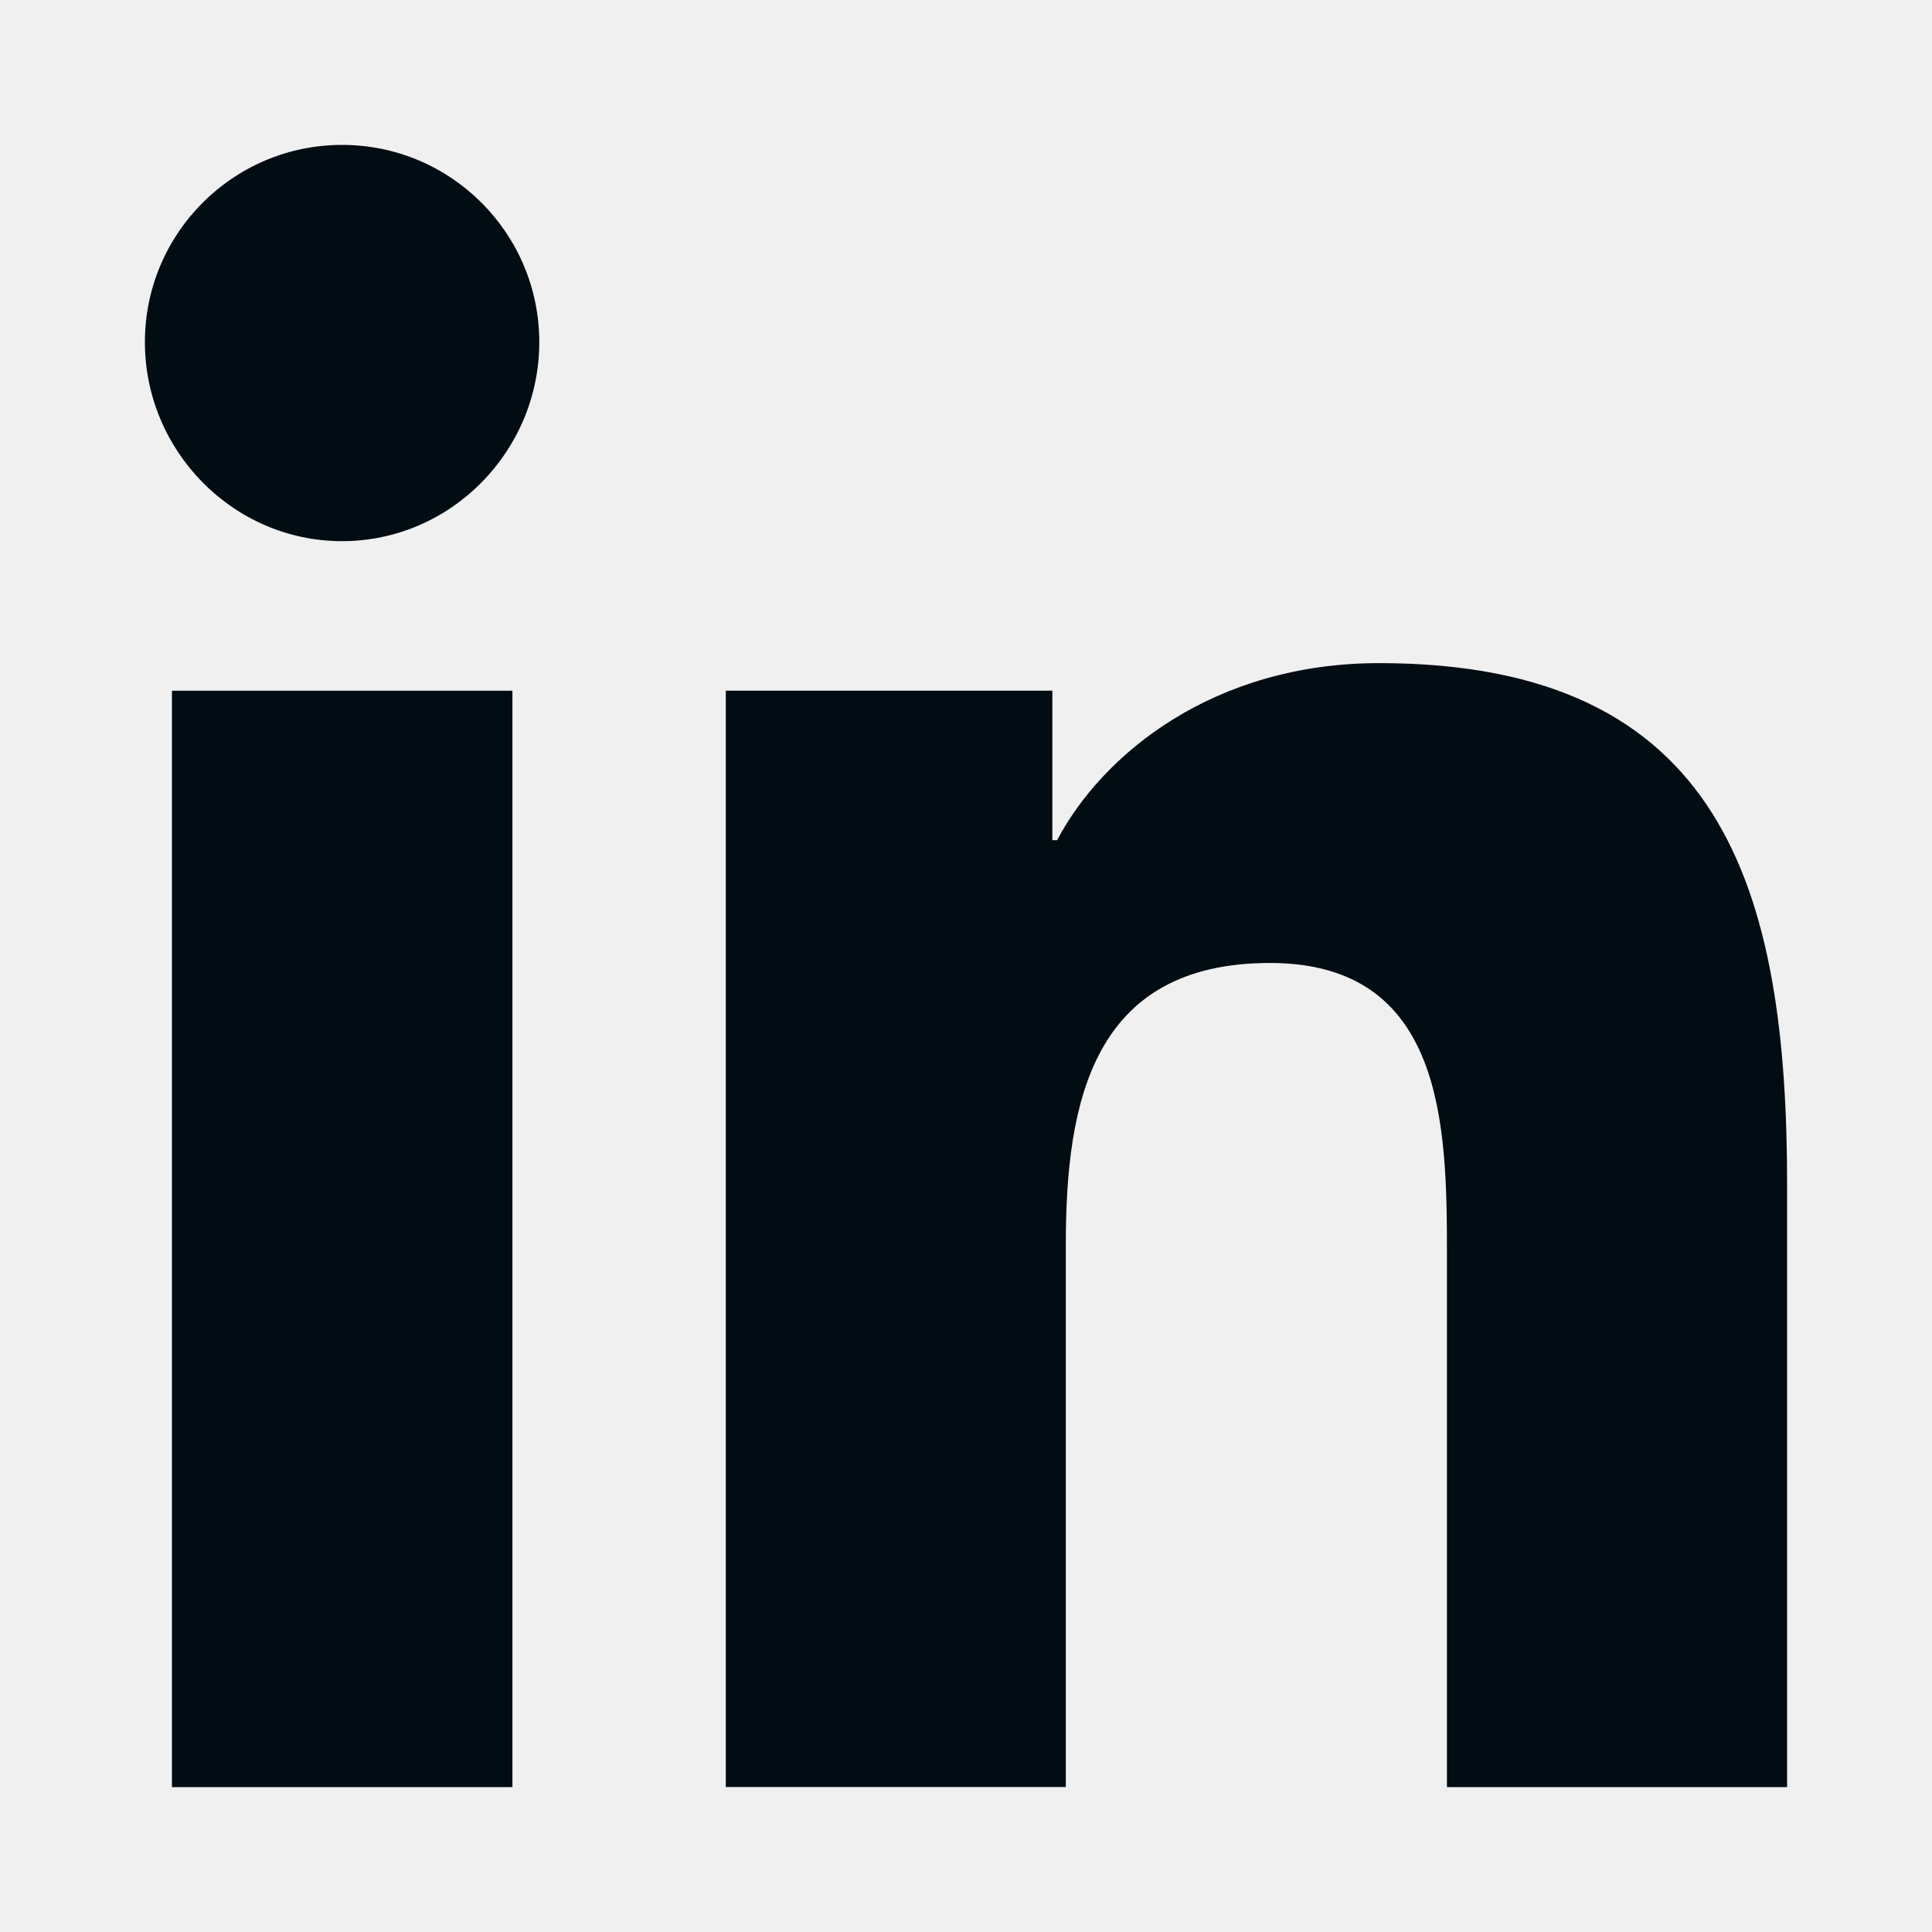
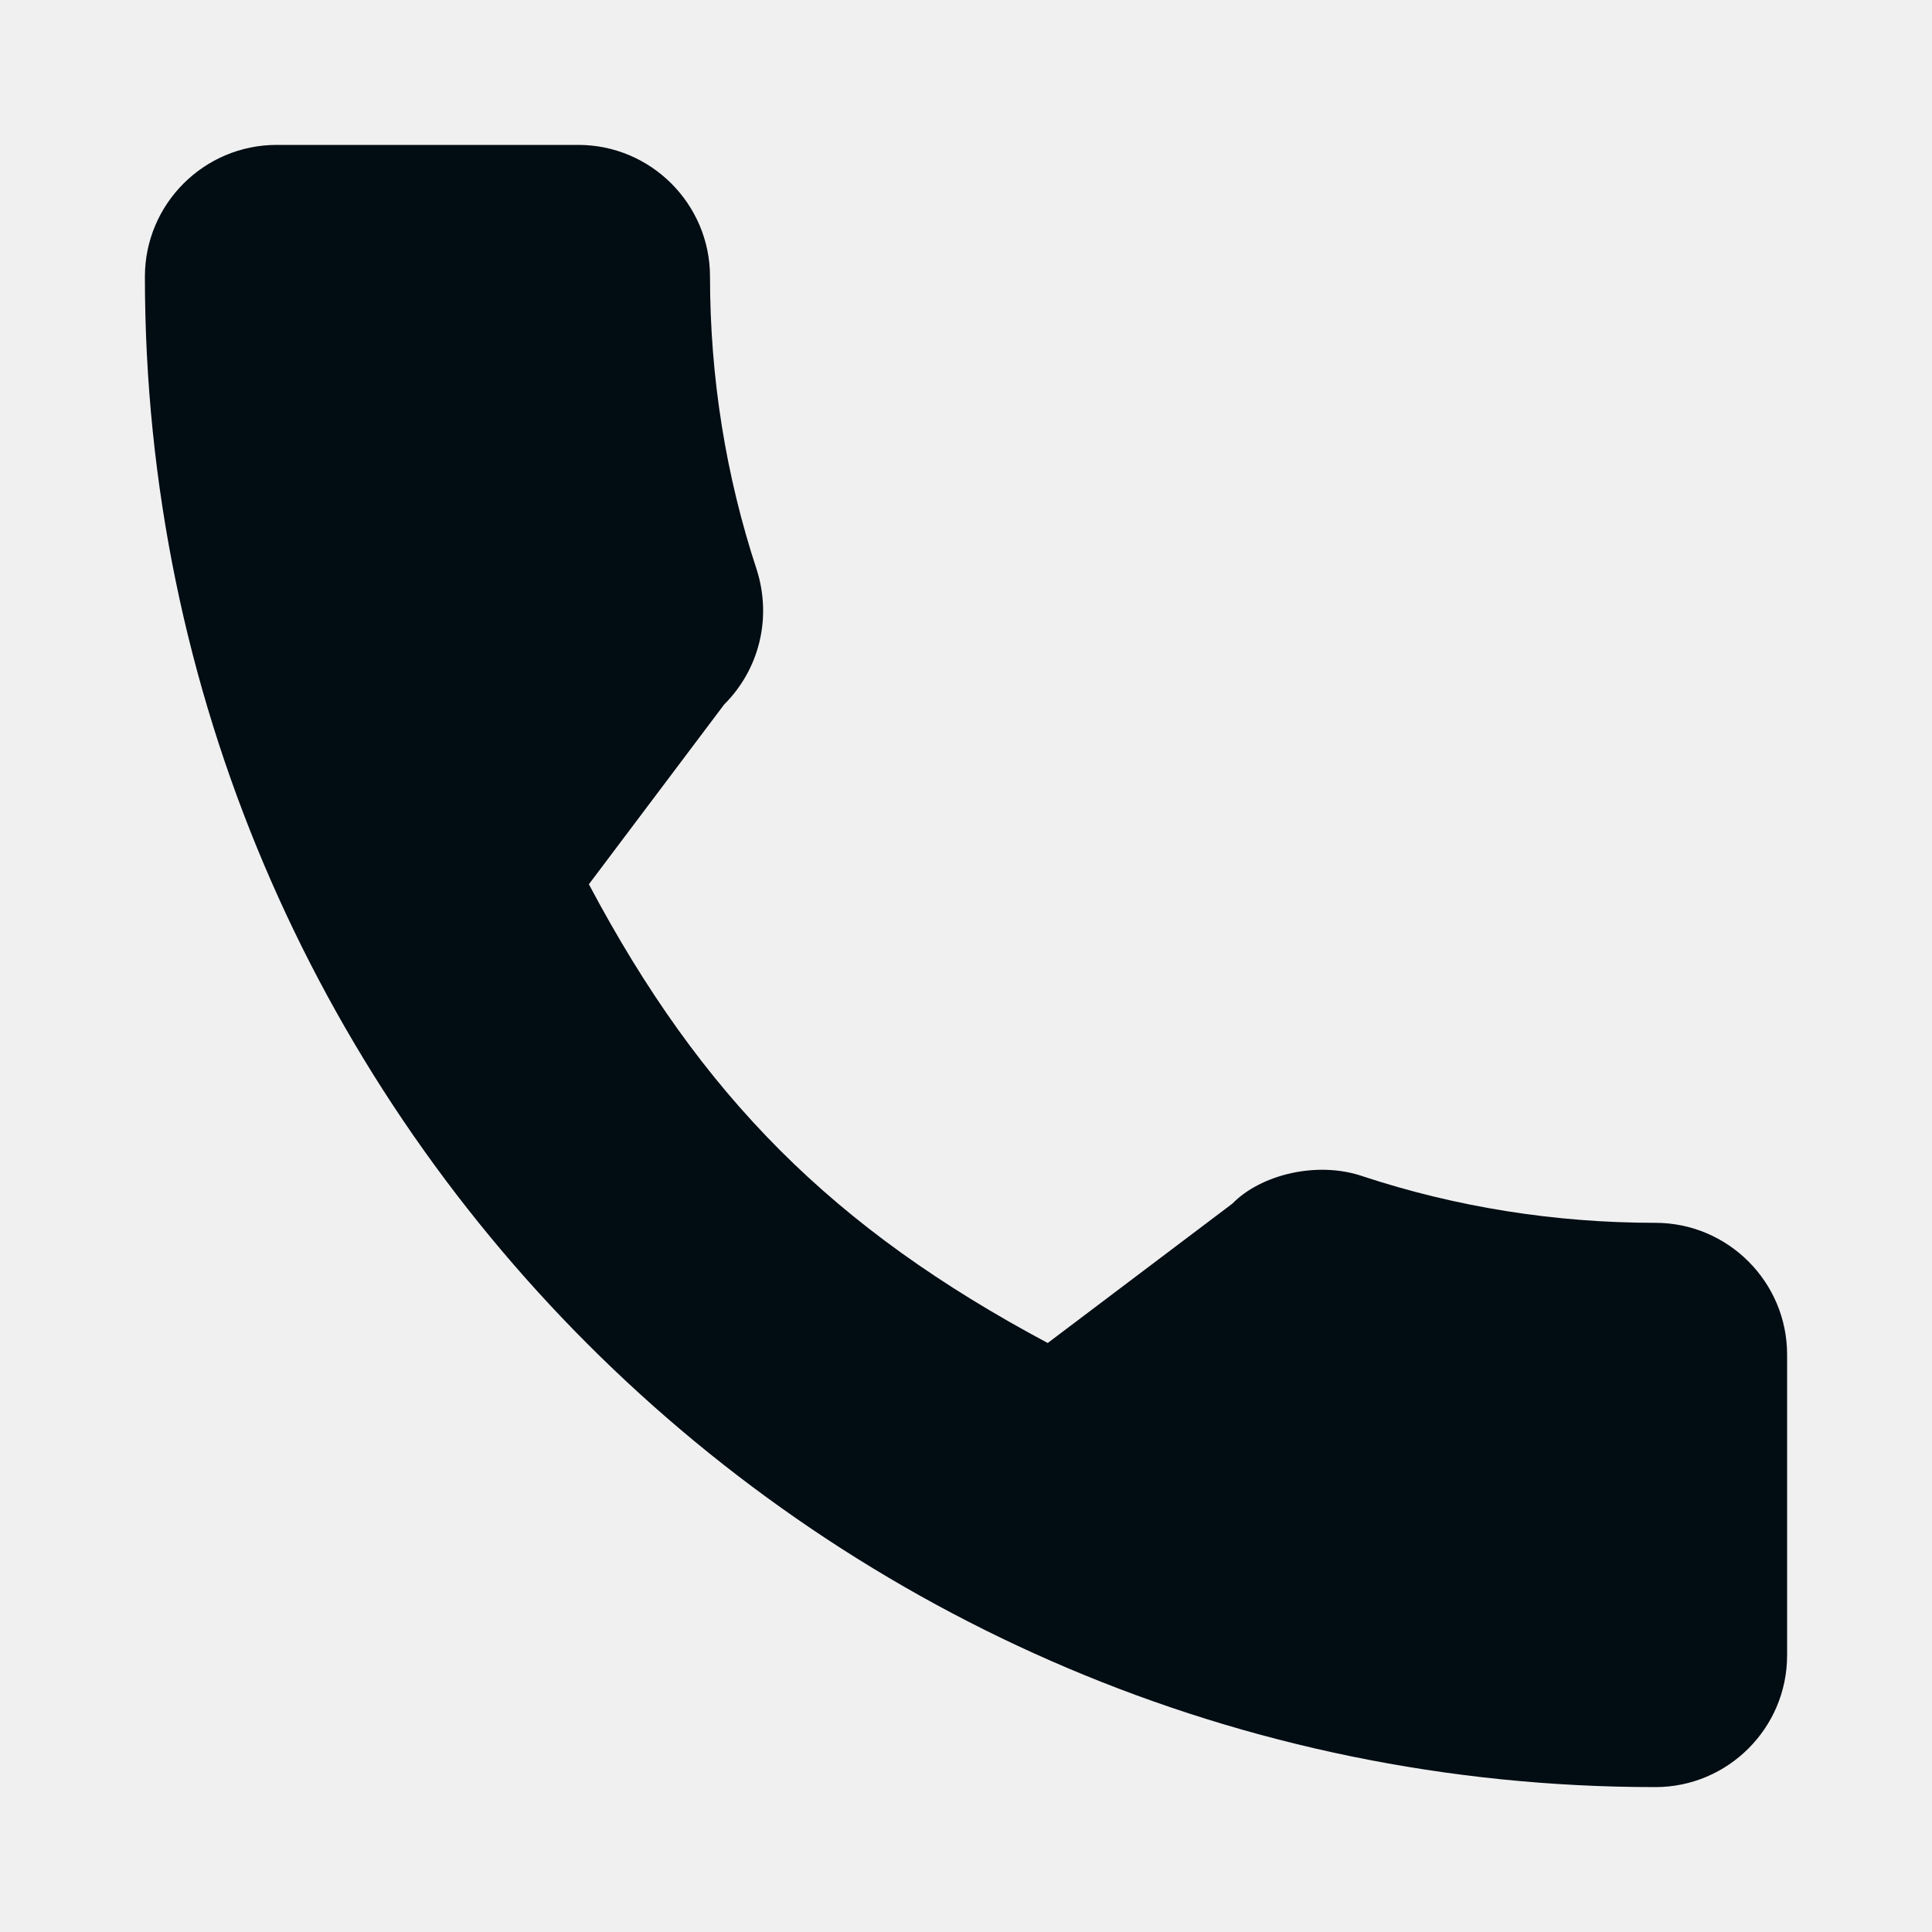
<svg xmlns="http://www.w3.org/2000/svg" width="30" height="30" viewBox="0 0 30 30" fill="none">
-   <g clip-path="url(#clip0)">
-     <path d="M27.744 27.75V27.749H27.75V18.397C27.75 13.822 26.765 10.297 21.416 10.297C18.845 10.297 17.12 11.708 16.415 13.046H16.341V10.725H11.27V27.749H16.55V19.319C16.55 17.099 16.971 14.953 19.72 14.953C22.428 14.953 22.468 17.486 22.468 19.461V27.75H27.744Z" fill="#010C13" />
-     <path d="M2.67 10.726H7.957V27.75H2.67V10.726Z" fill="#010C13" />
-     <path d="M5.312 2.25C3.622 2.25 2.25 3.622 2.25 5.312C2.25 7.003 3.622 8.403 5.312 8.403C7.003 8.403 8.374 7.003 8.374 5.312C8.373 3.622 7.002 2.25 5.312 2.25V2.25Z" fill="#010C13" />
-   </g>
-   <defs>
-     <clipPath id="clip0">
-       <rect width="25.5" height="25.5" fill="white" transform="translate(2.25 2.25)" />
-     </clipPath>
-   </defs>
+   <path d="M25.704 18.988C24.143 18.988 22.61 18.744 21.157 18.264C20.445 18.021 19.57 18.244 19.136 18.69L16.269 20.854C12.943 19.079 10.895 17.032 9.144 13.731L11.245 10.939C11.791 10.394 11.987 9.598 11.752 8.851C11.27 7.39 11.025 5.858 11.025 4.296C11.025 3.168 10.107 2.25 8.979 2.25H4.296C3.168 2.25 2.25 3.168 2.25 4.296C2.25 17.229 12.771 27.75 25.704 27.75C26.832 27.75 27.75 26.832 27.75 25.704V21.034C27.75 19.906 26.832 18.988 25.704 18.988Z" fill="#010C13" />
</svg>
